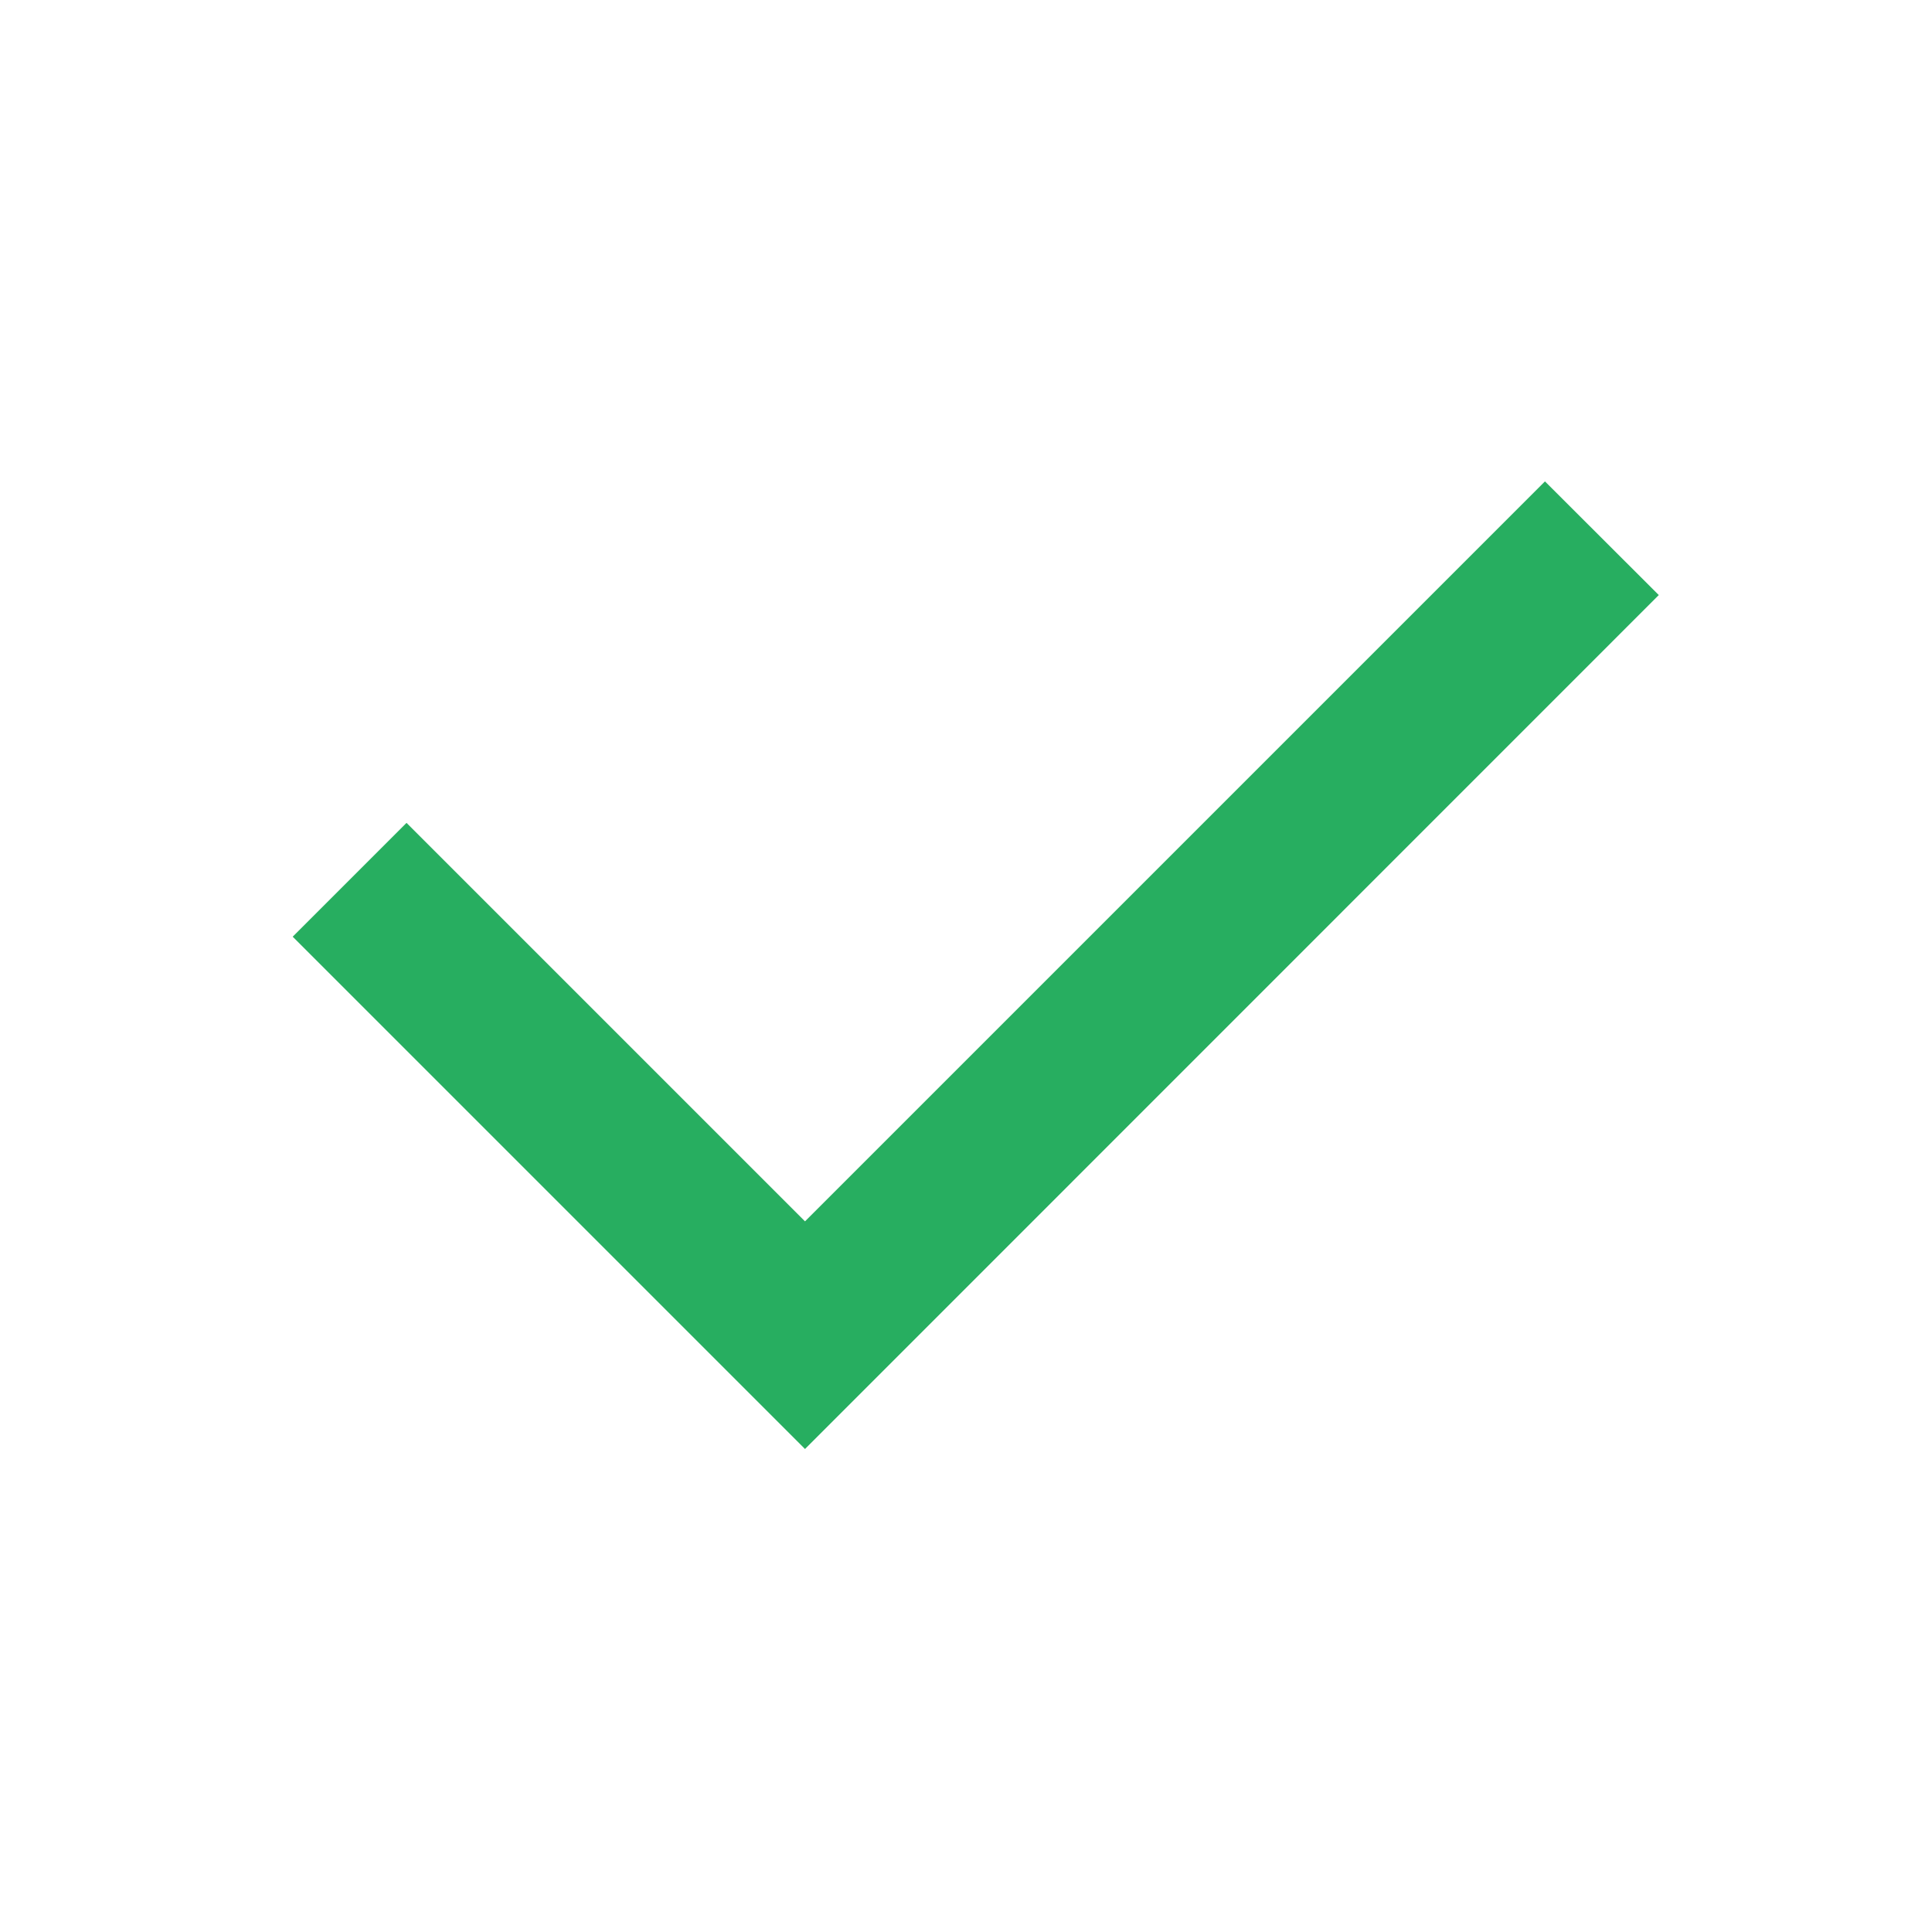
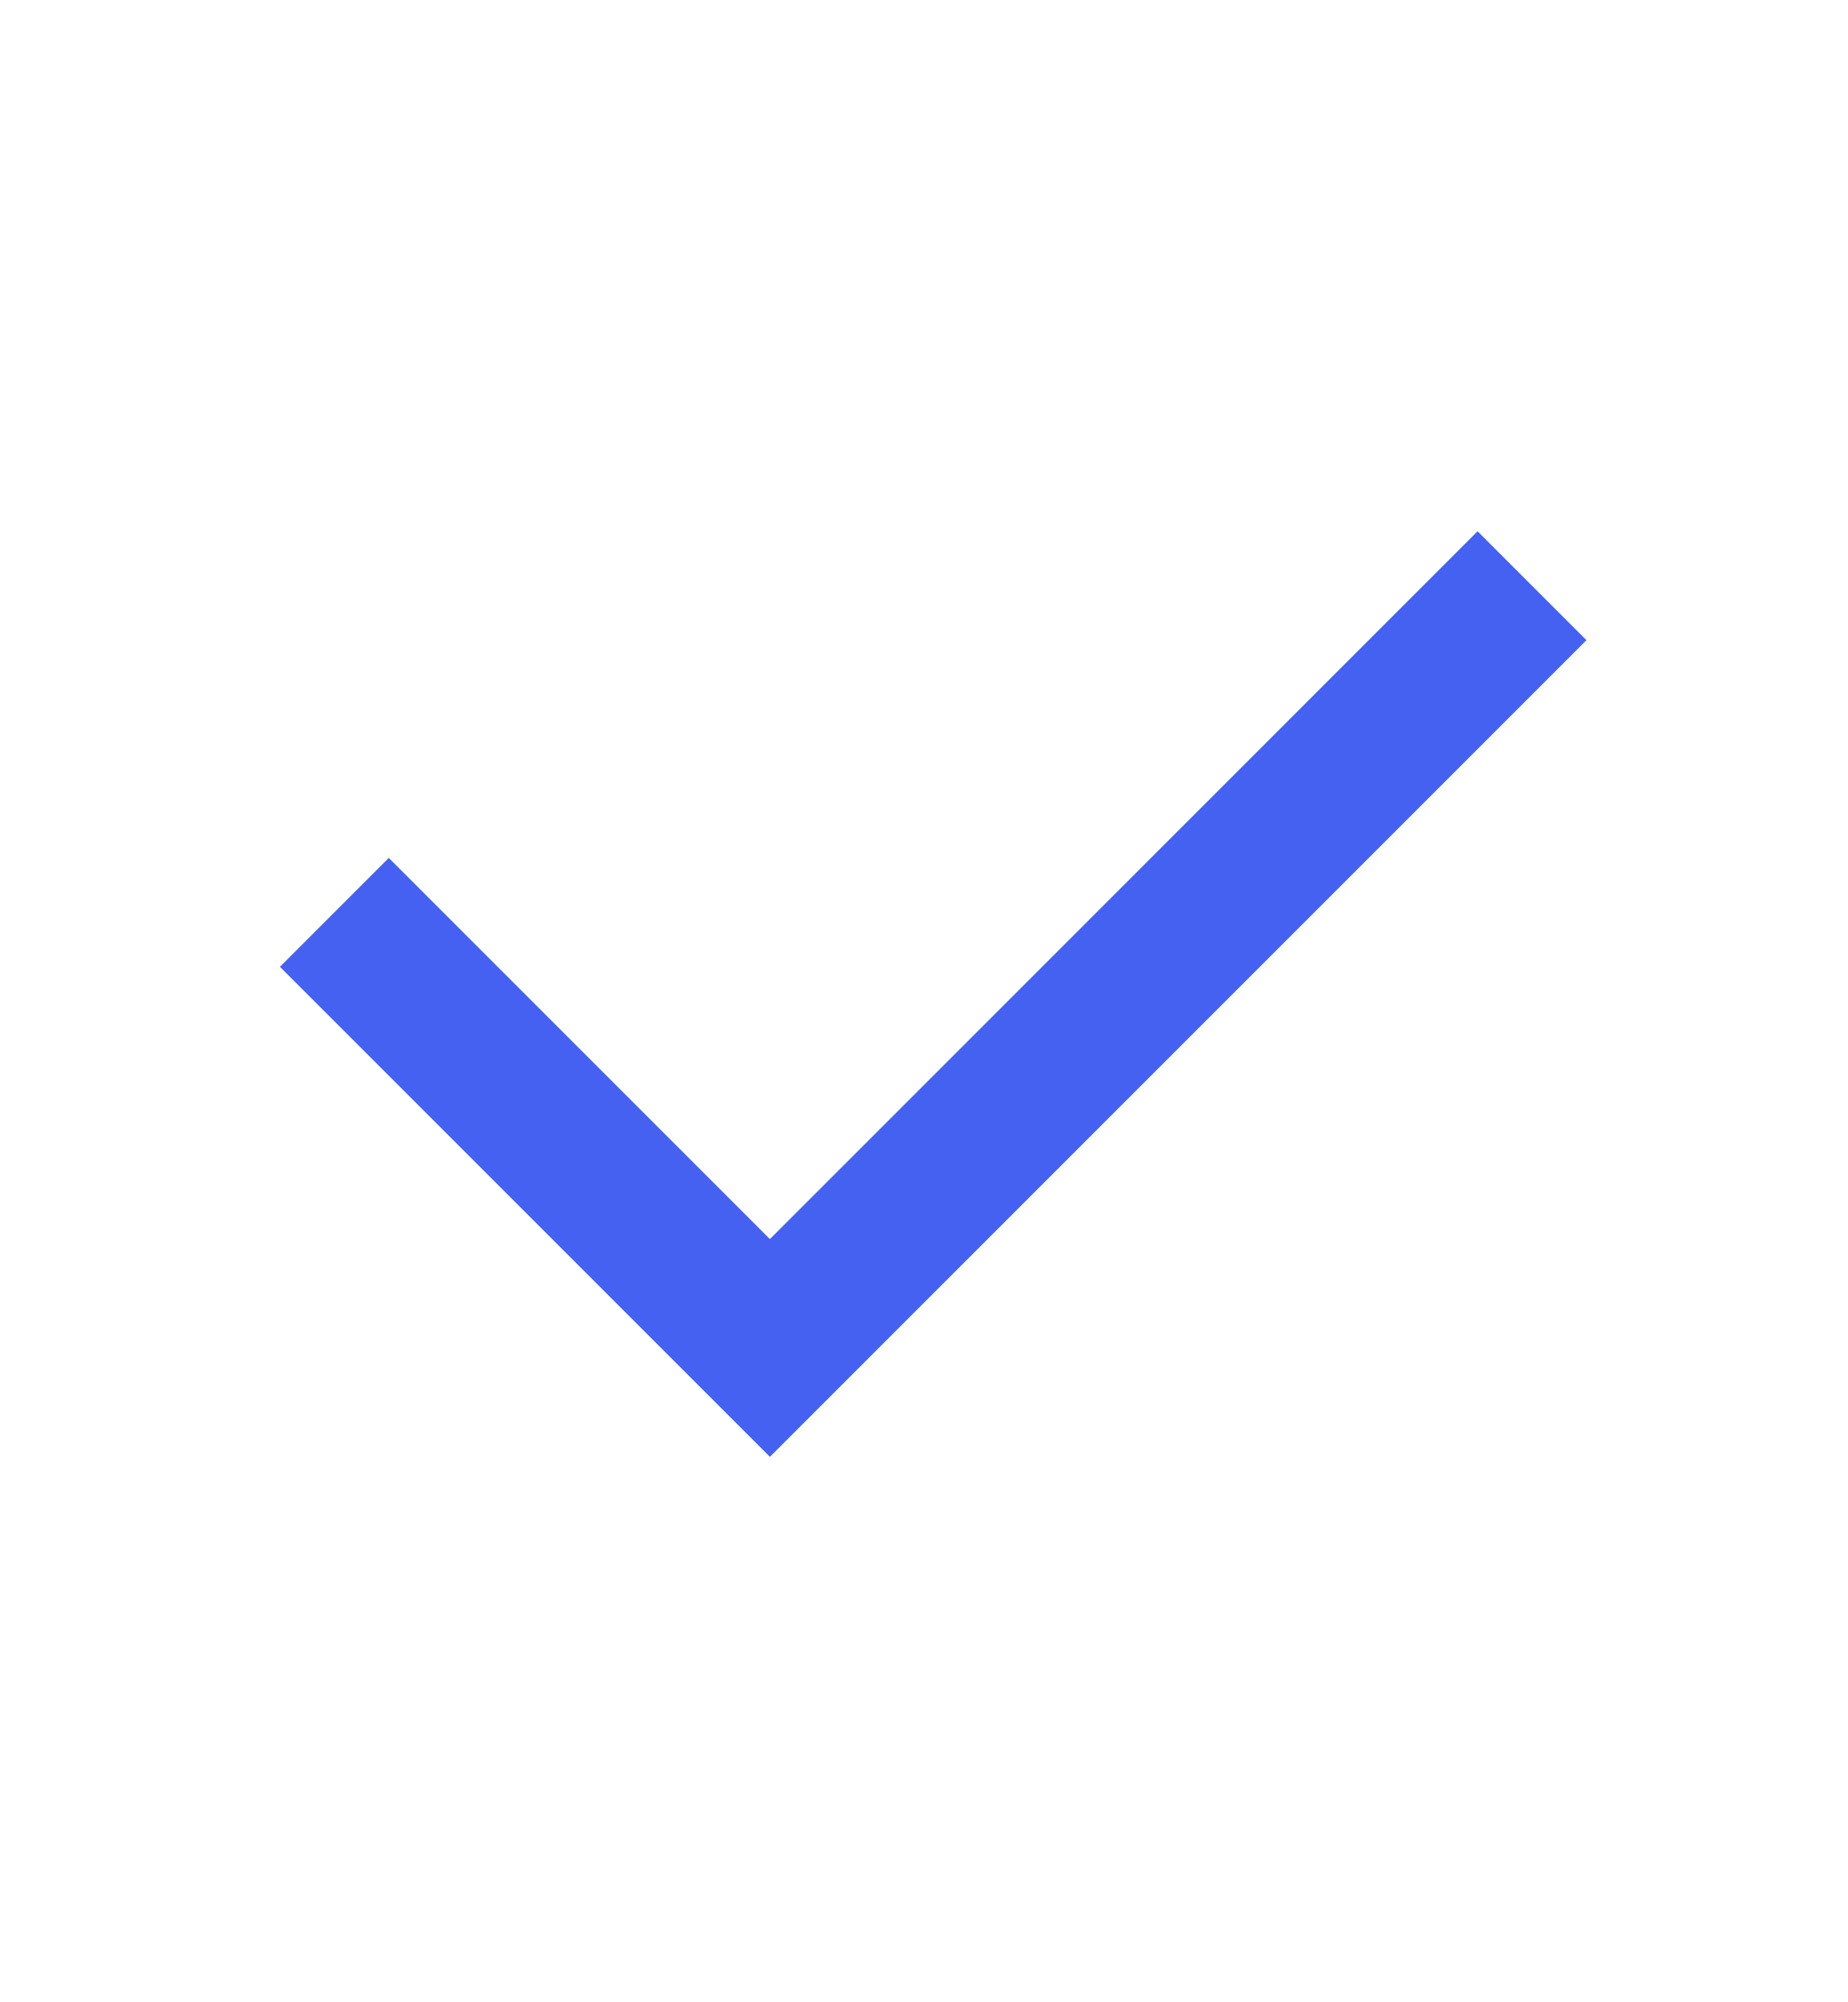
- <svg xmlns="http://www.w3.org/2000/svg" width="12" height="12" viewBox="0 0 12 12" fill="none">
-   <path d="M5 7.586L9.596 2.99L10.303 3.696L5 9L1.818 5.818L2.525 5.111L5 7.586Z" fill="#27AE60" />
+ <svg xmlns="http://www.w3.org/2000/svg" width="12" height="13" viewBox="0 0 12 13" fill="none">
+   <path d="M5 8.046L9.596 3.45L10.303 4.157L5 9.46L1.818 6.278L2.525 5.571L5 8.046Z" fill="#4461F2" />
</svg>
